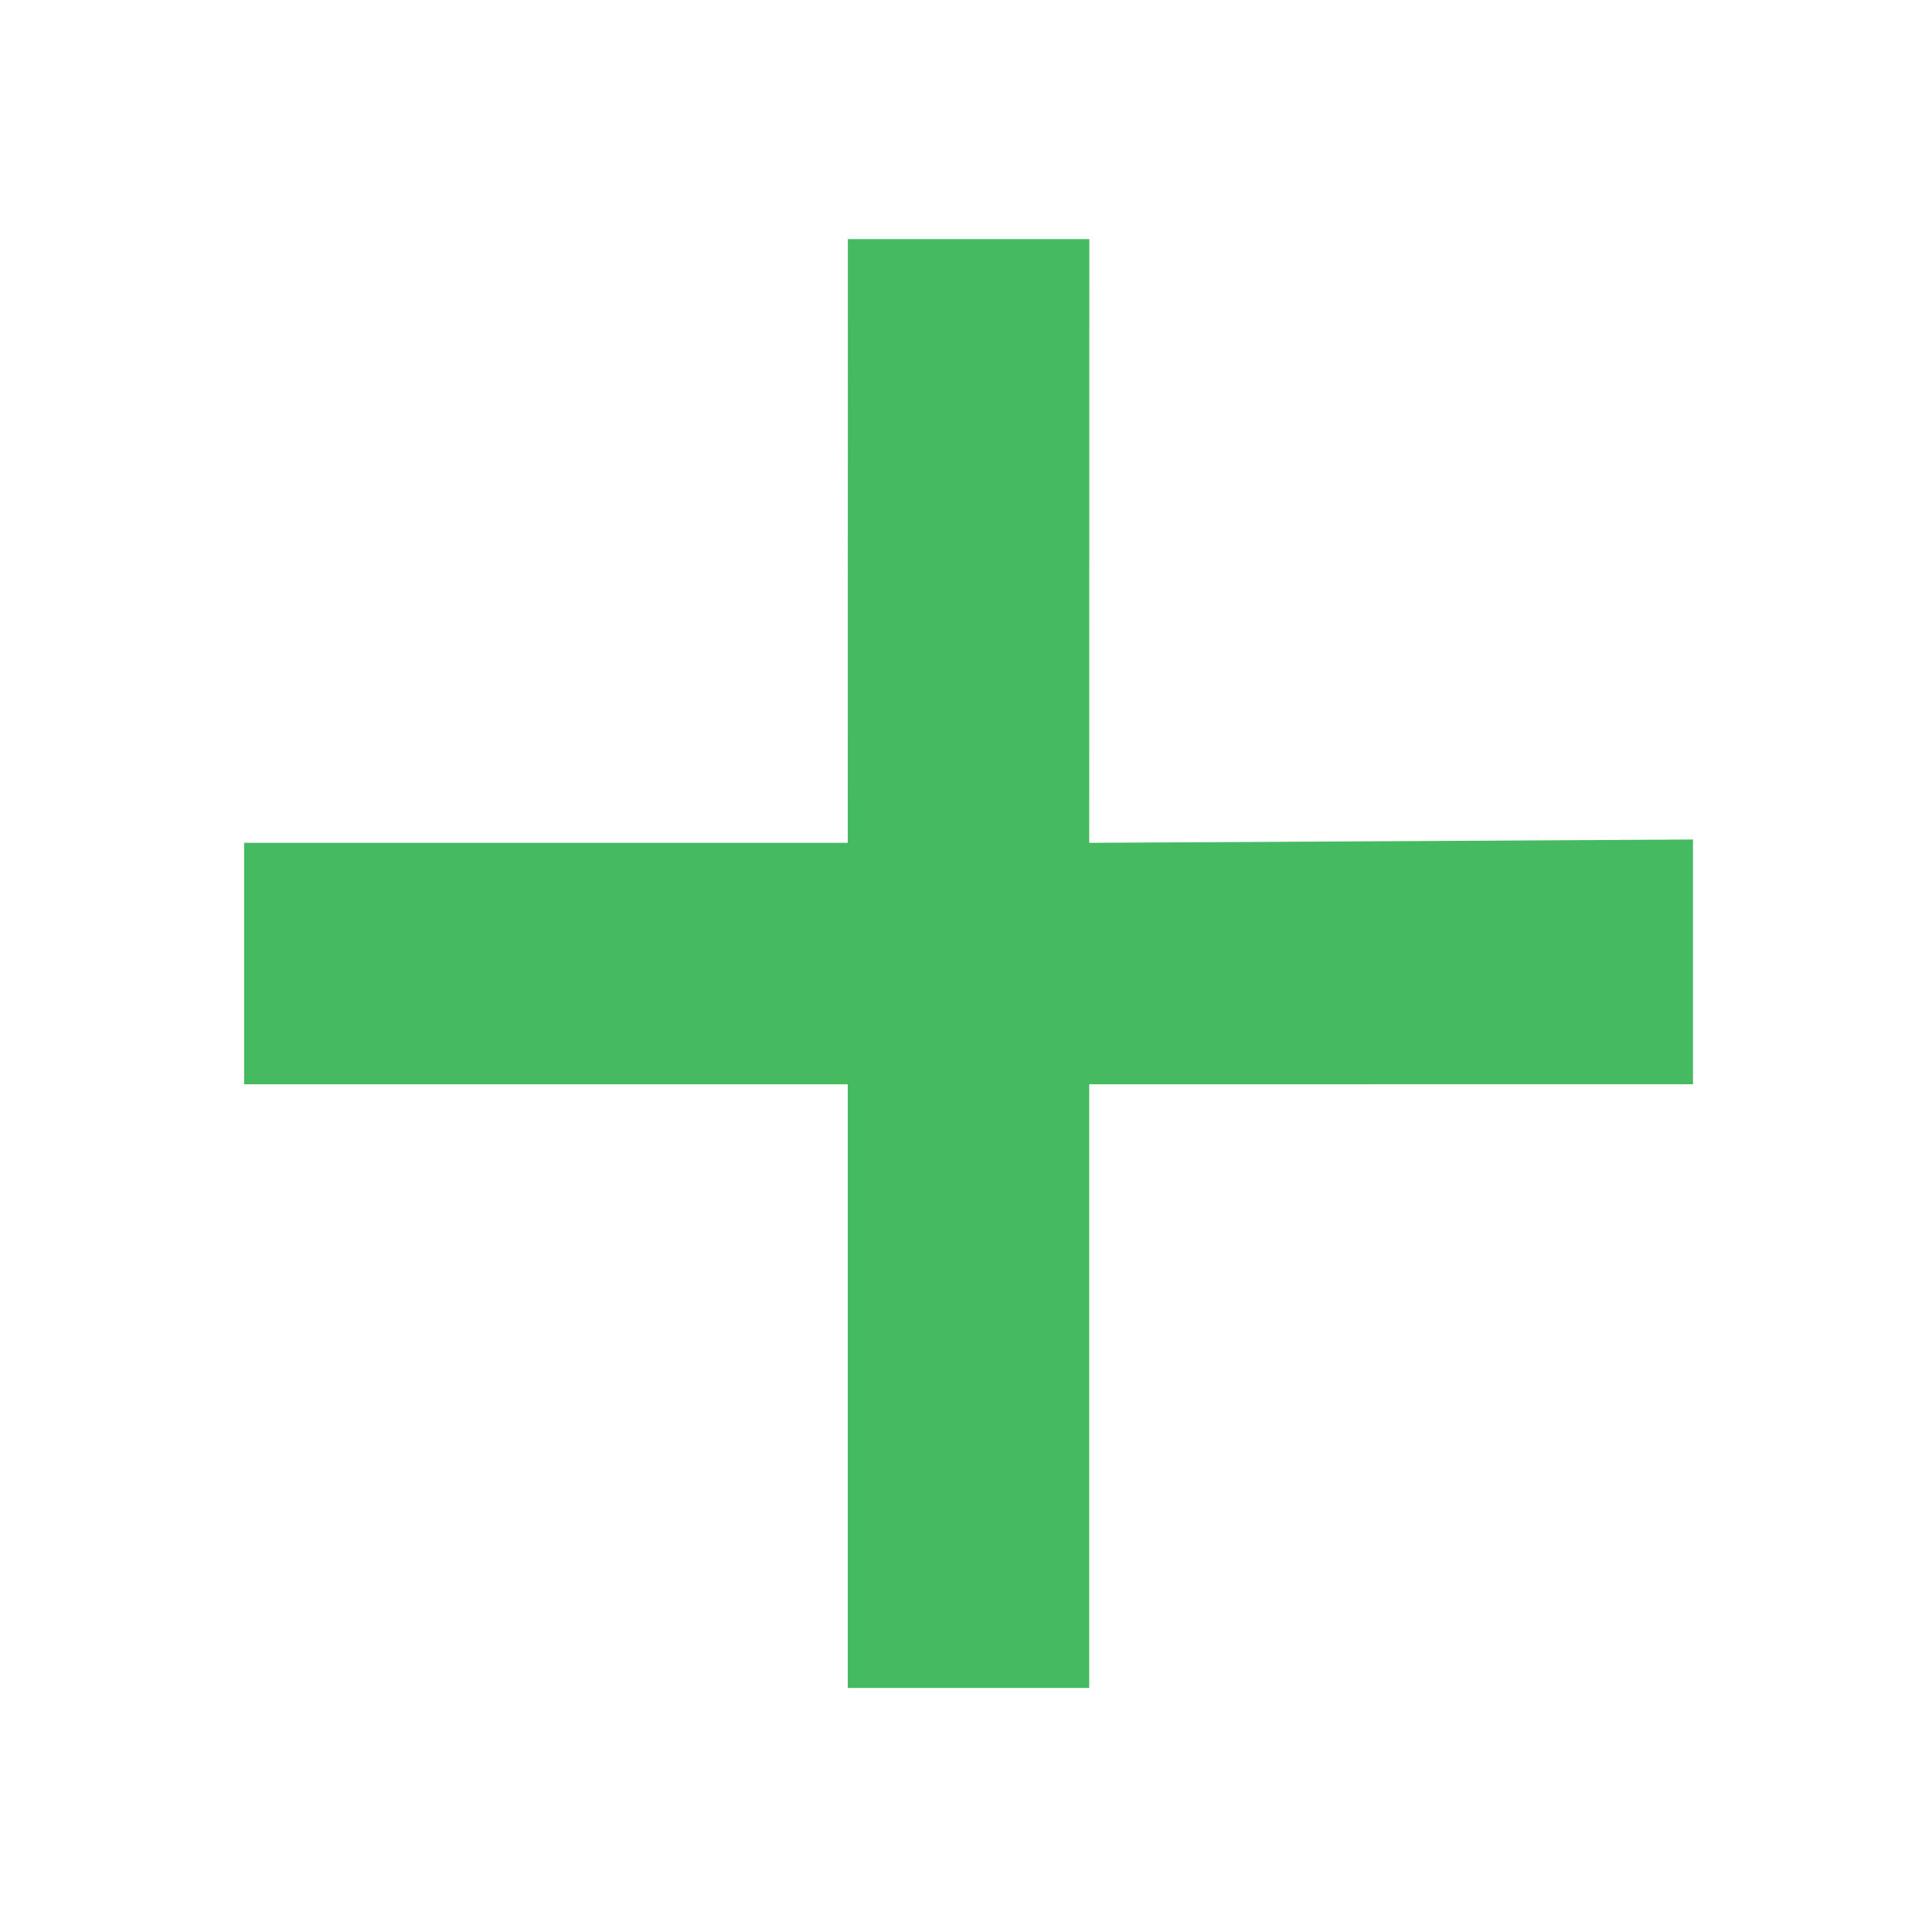
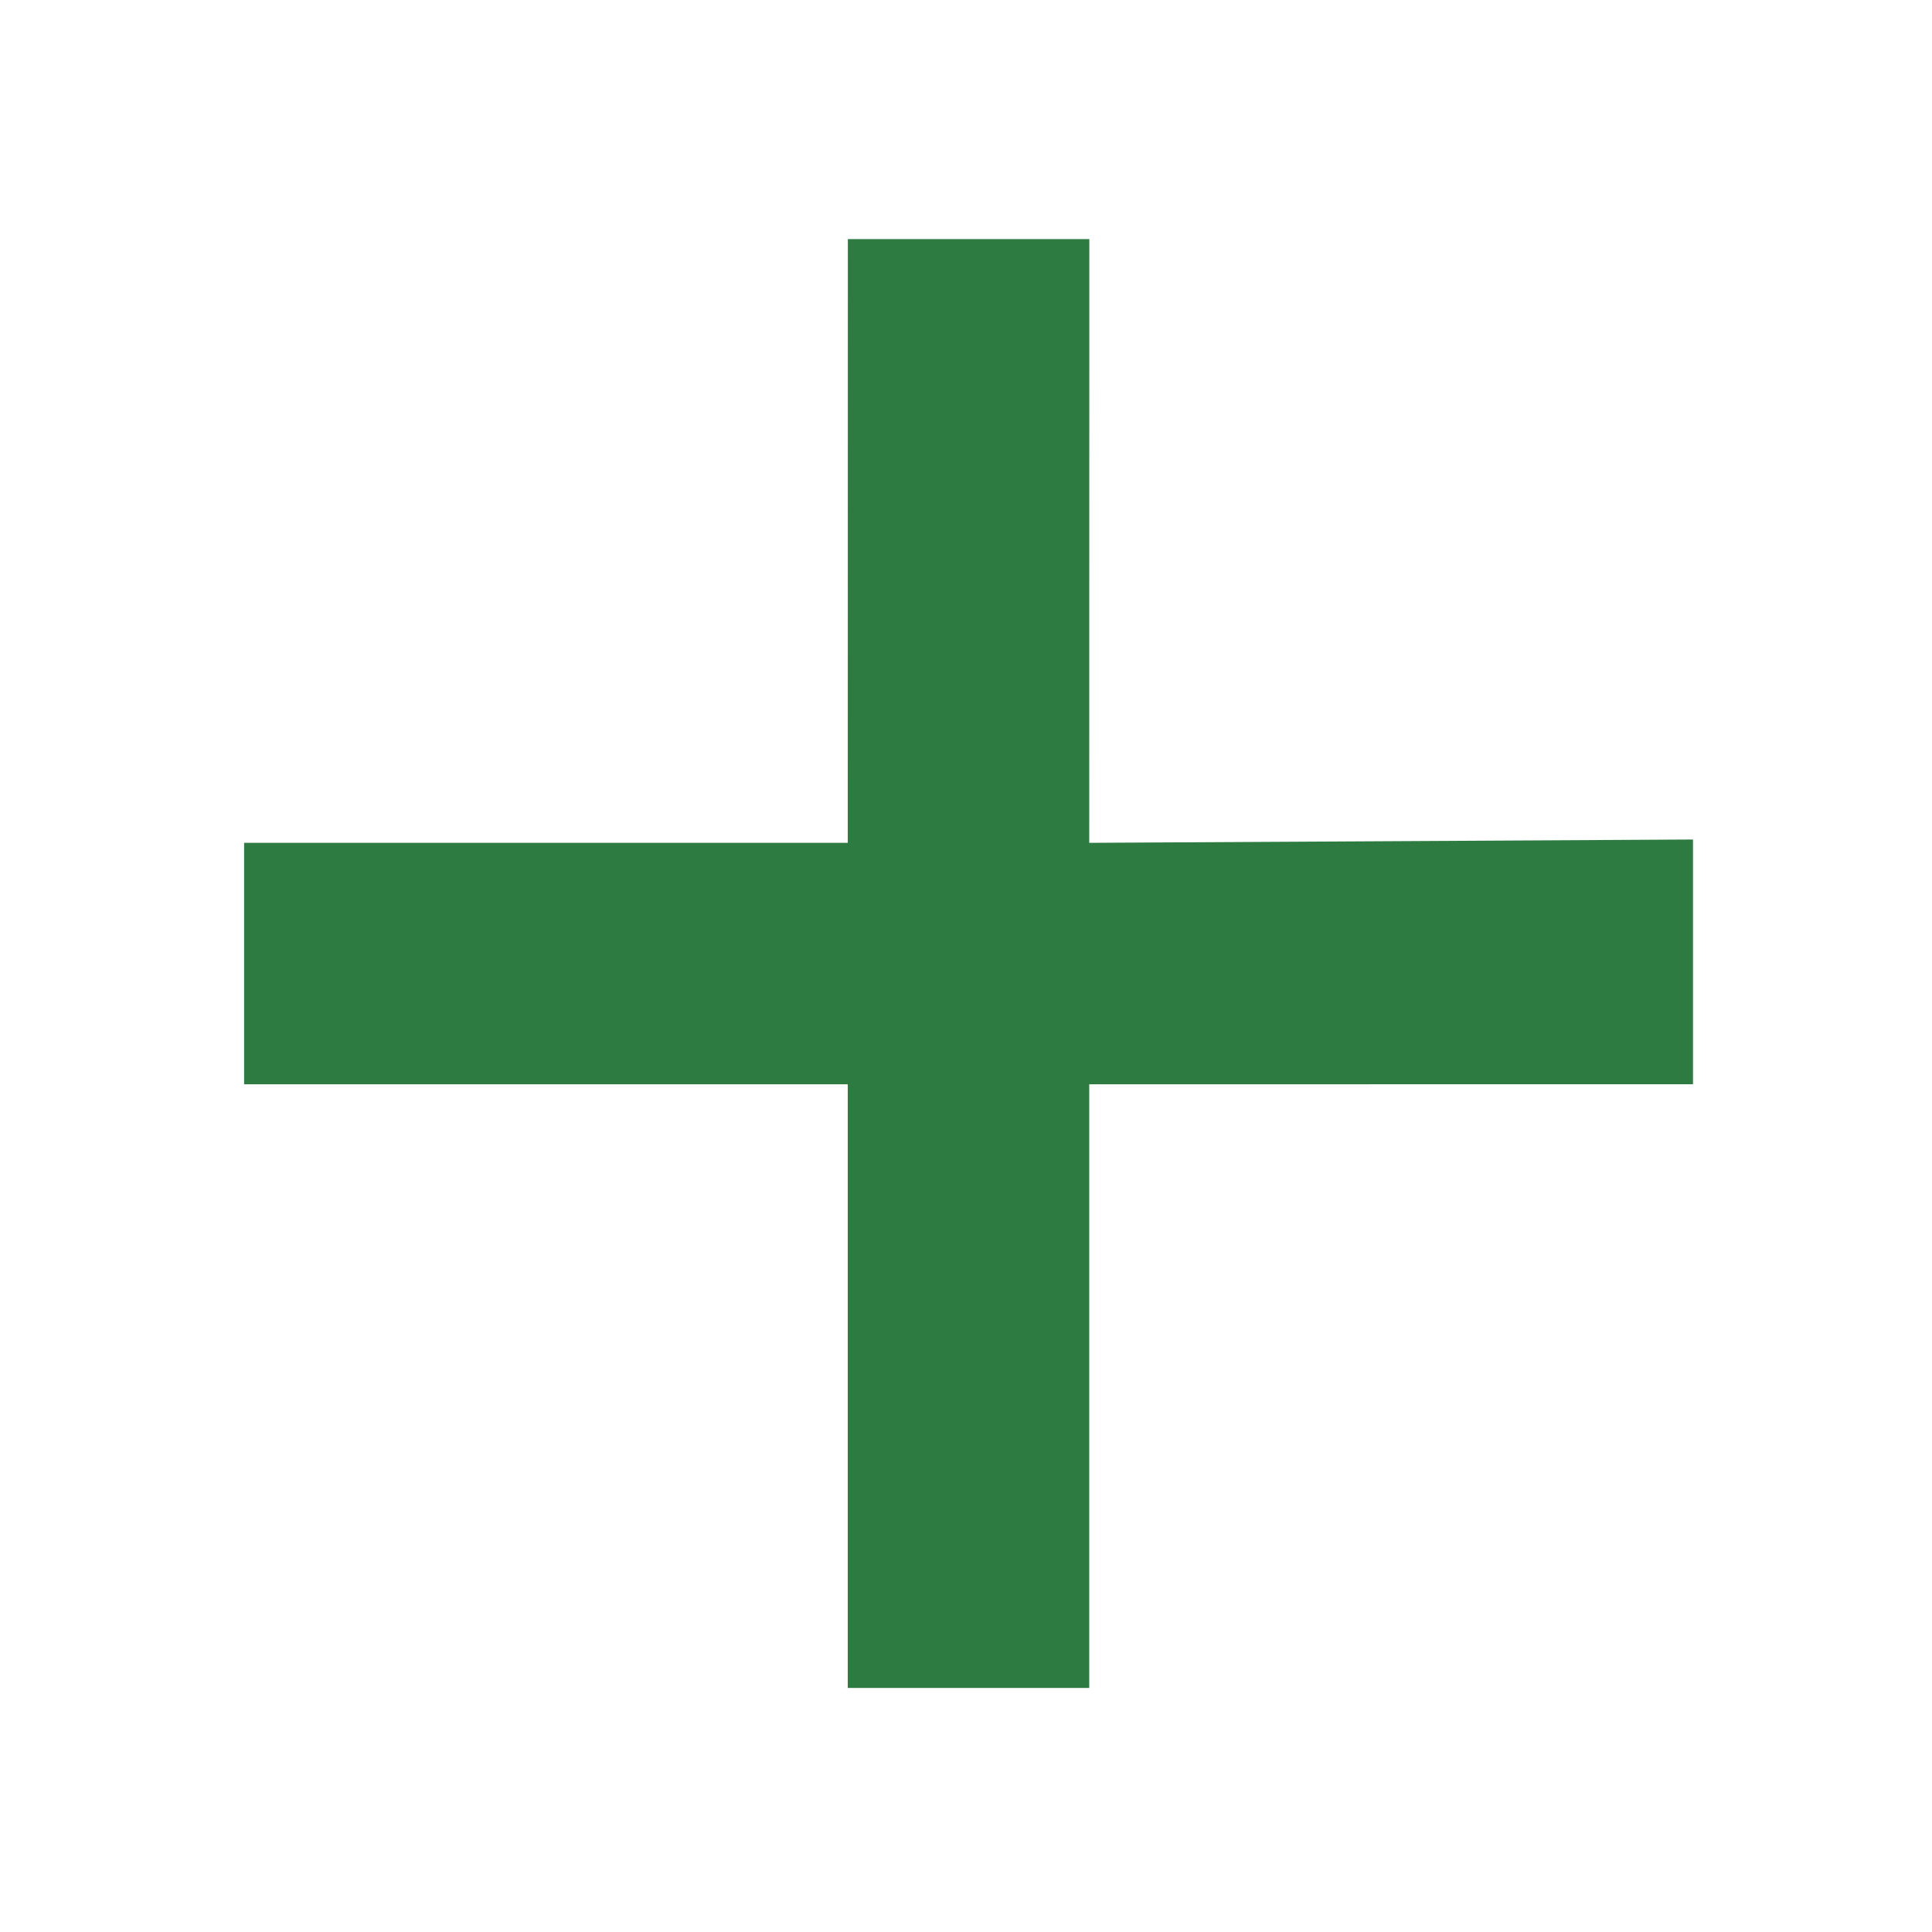
<svg xmlns="http://www.w3.org/2000/svg" height="16" width="16" version="1.1" viewBox="0 0 16 16">
-   <g transform="matrix(-.70711 -.70711 .70711 -.70711 -724.85 753.16)" fill="#46ba61">
-     <path d="m3.755 1041.6 1.414-1.414 3.535 3.535 3.535-3.535 1.414 1.414-3.535 3.535 3.535 3.536-1.414 1.414-3.535-3.536-3.516 3.555-1.433-1.433 3.535-3.536z" fill="#46ba61" />
+   <g transform="matrix(-.70711 -.70711 .70711 -.70711 -724.85 753.16)" fill="#2d7b41">
+     <path d="m3.755 1041.6 1.414-1.414 3.535 3.535 3.535-3.535 1.414 1.414-3.535 3.535 3.535 3.536-1.414 1.414-3.535-3.536-3.516 3.555-1.433-1.433 3.535-3.536z" fill="#2d7b41" />
  </g>
</svg>
